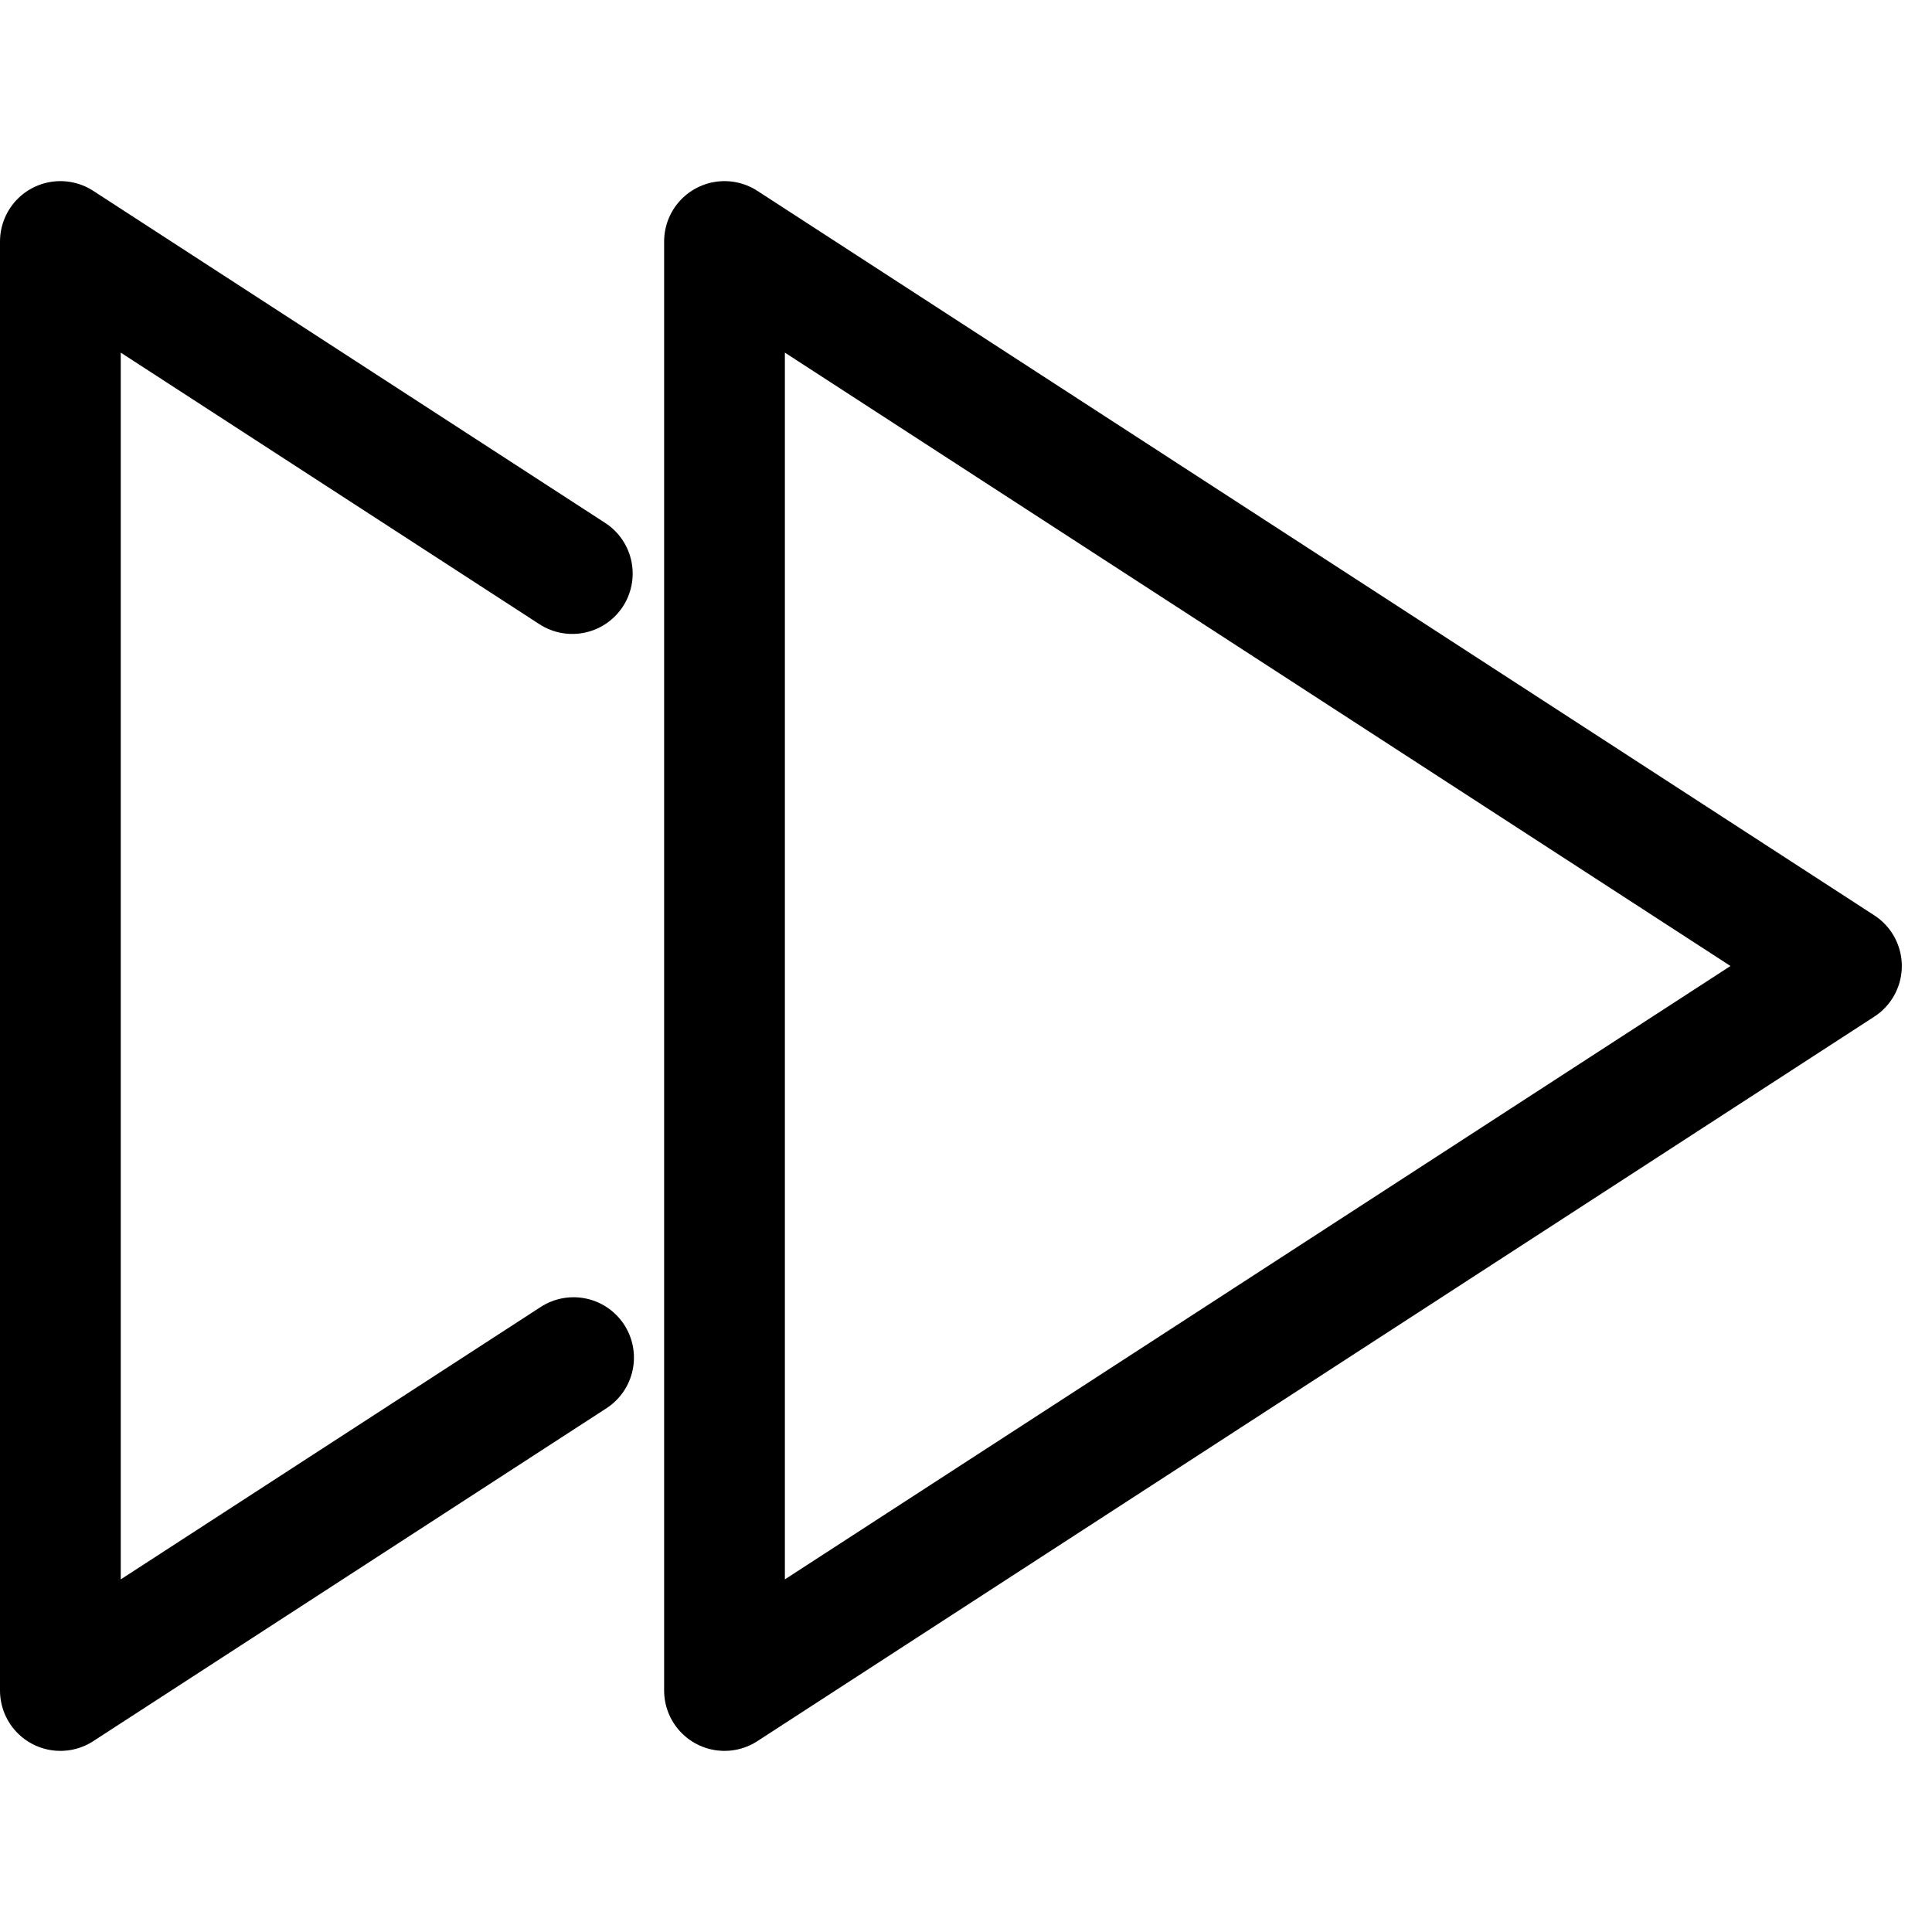
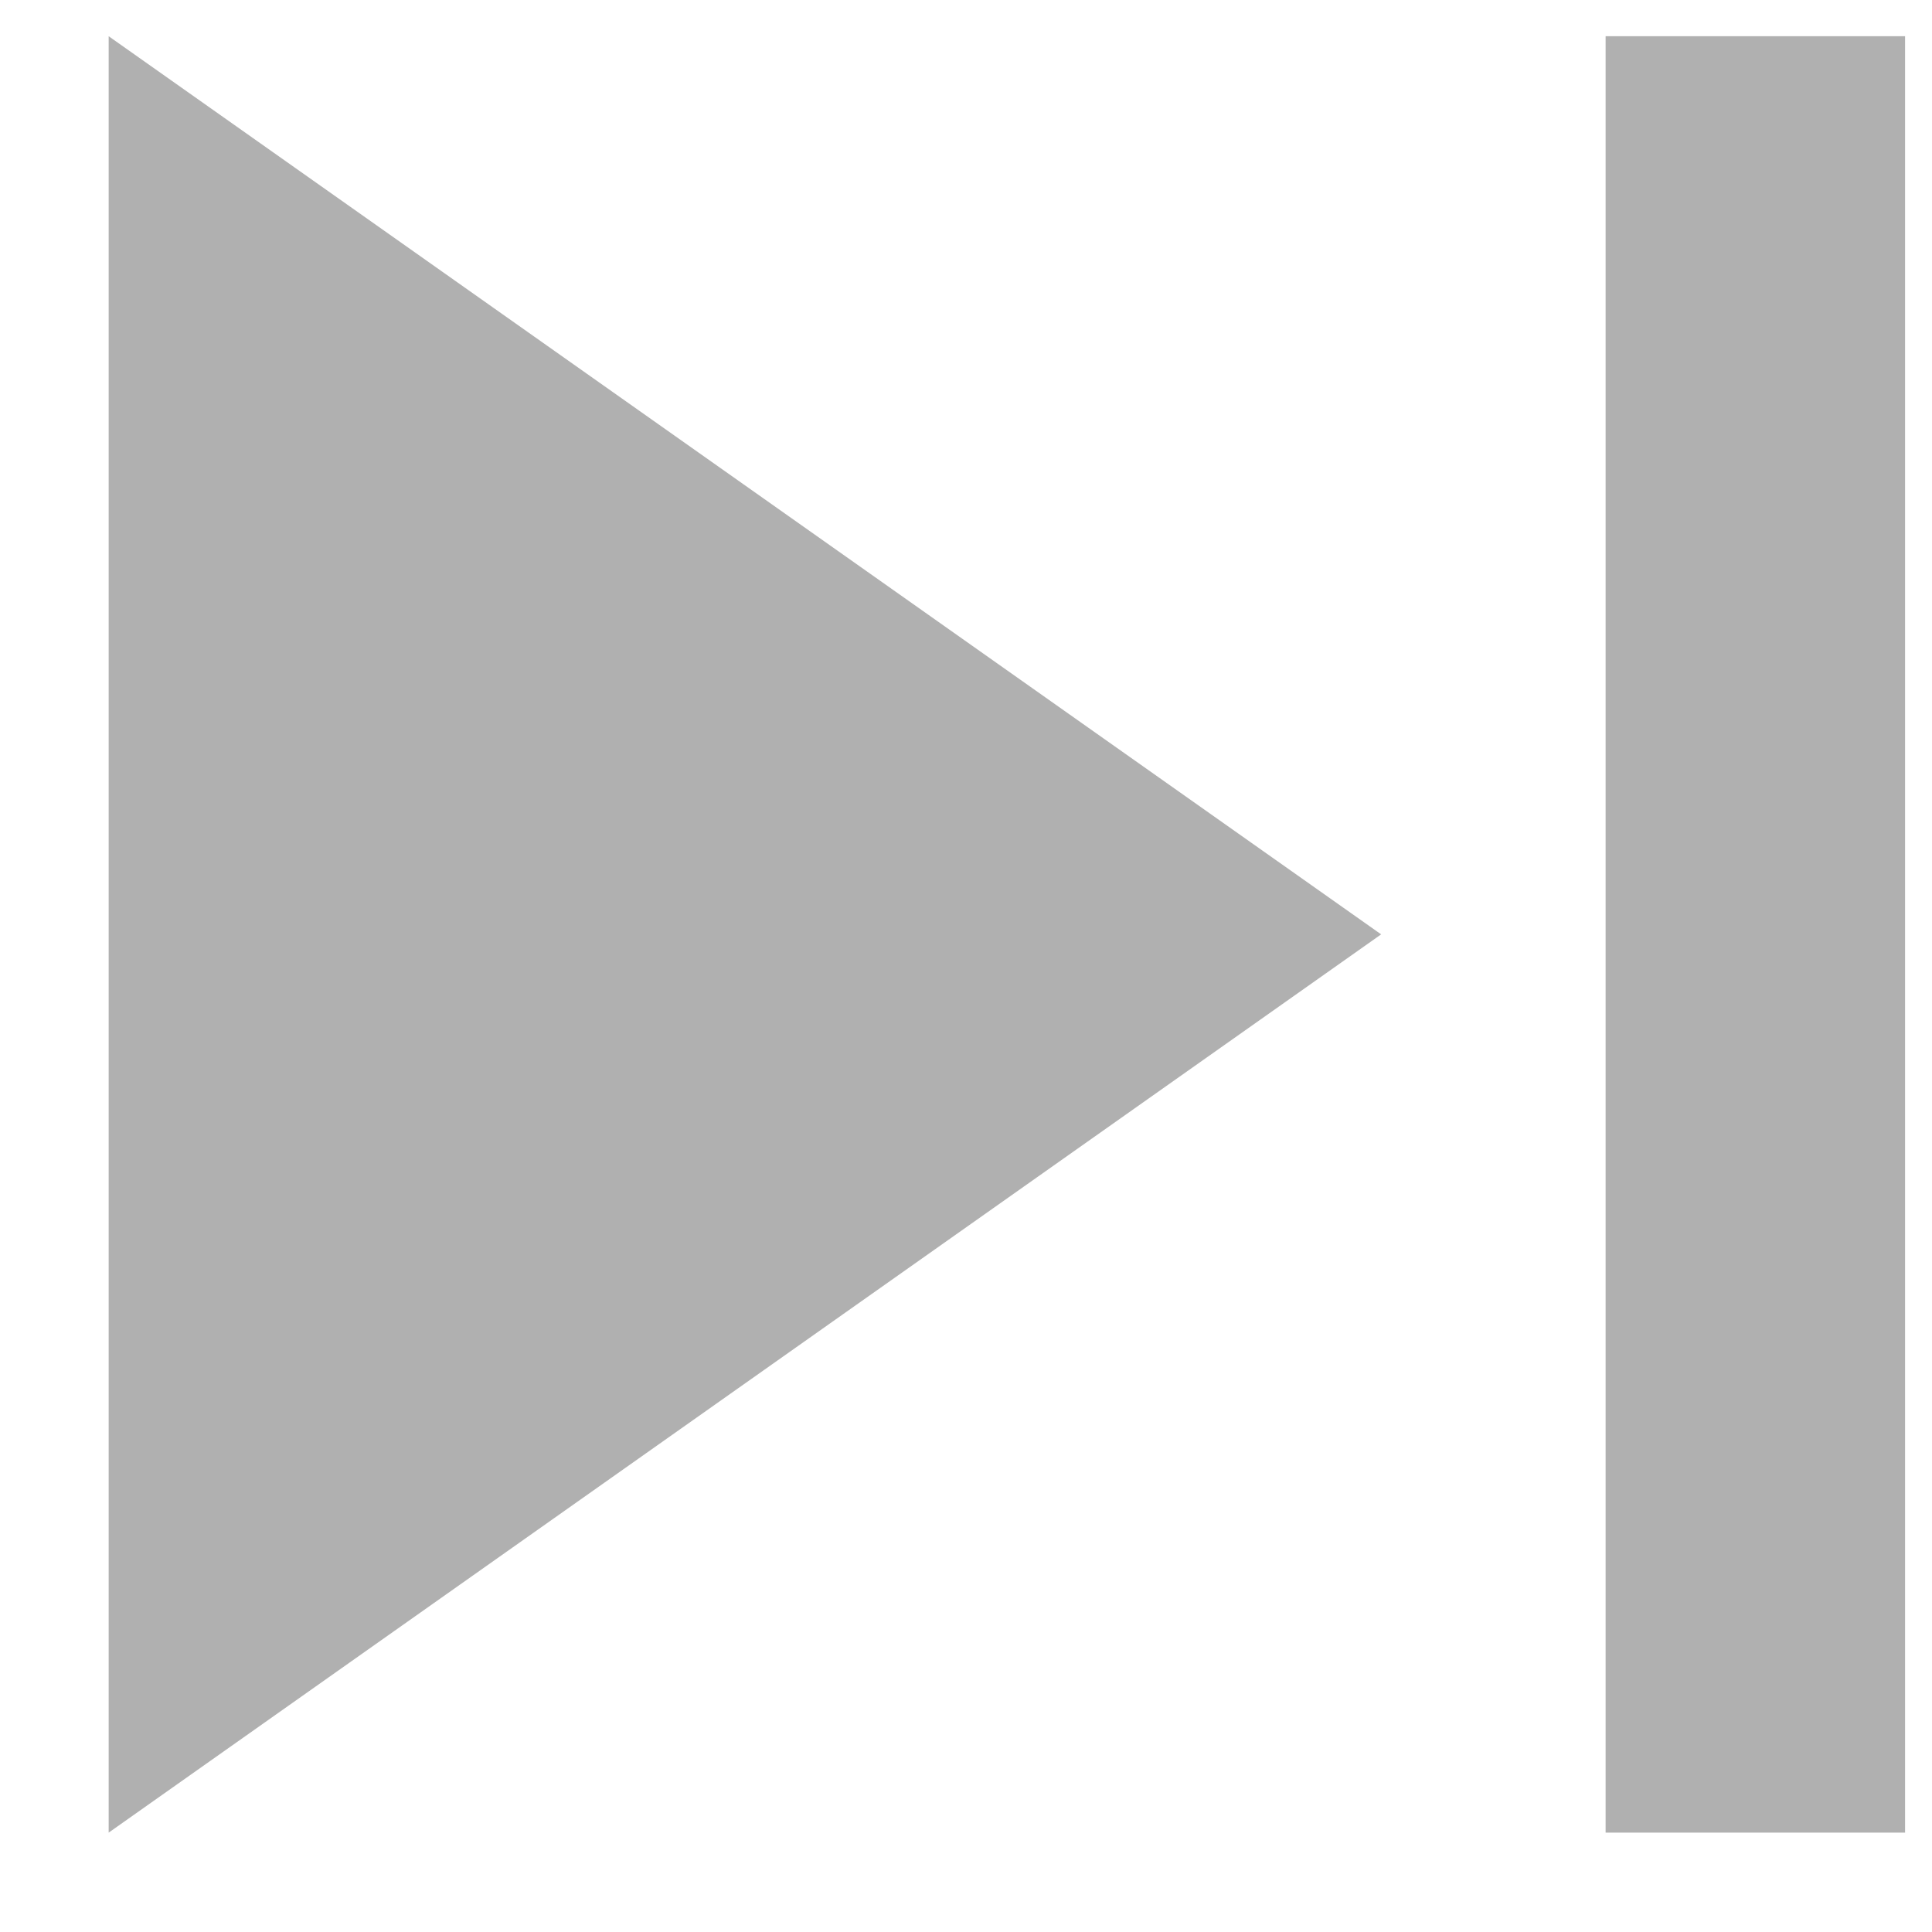
- <svg xmlns="http://www.w3.org/2000/svg" viewBox="0 0 64 64" width="96" height="96">
-   <g class="nc-icon-wrapper" stroke-linecap="round" stroke-linejoin="round" stroke-width="4" fill="#000000" stroke="#000000">
-     <polygon points="24 56 24 8 61 32 24 56" fill="none" stroke="#000000" stroke-miterlimit="10" />
-     <polyline data-color="color-2" points="19 44.973 2 56 2 8 18.958 19" fill="none" stroke-miterlimit="10" />
-   </g>
+ <svg xmlns="http://www.w3.org/2000/svg" width="16" height="16" viewBox="0 0 16 16" fill="none">
+   <path d="M0.9 15.177L11.438 7.738L0.9 0.3V15.177ZM13.297 0.3V15.177H15.777V0.3H13.297Z" fill="#B0B0B0" />
</svg>
